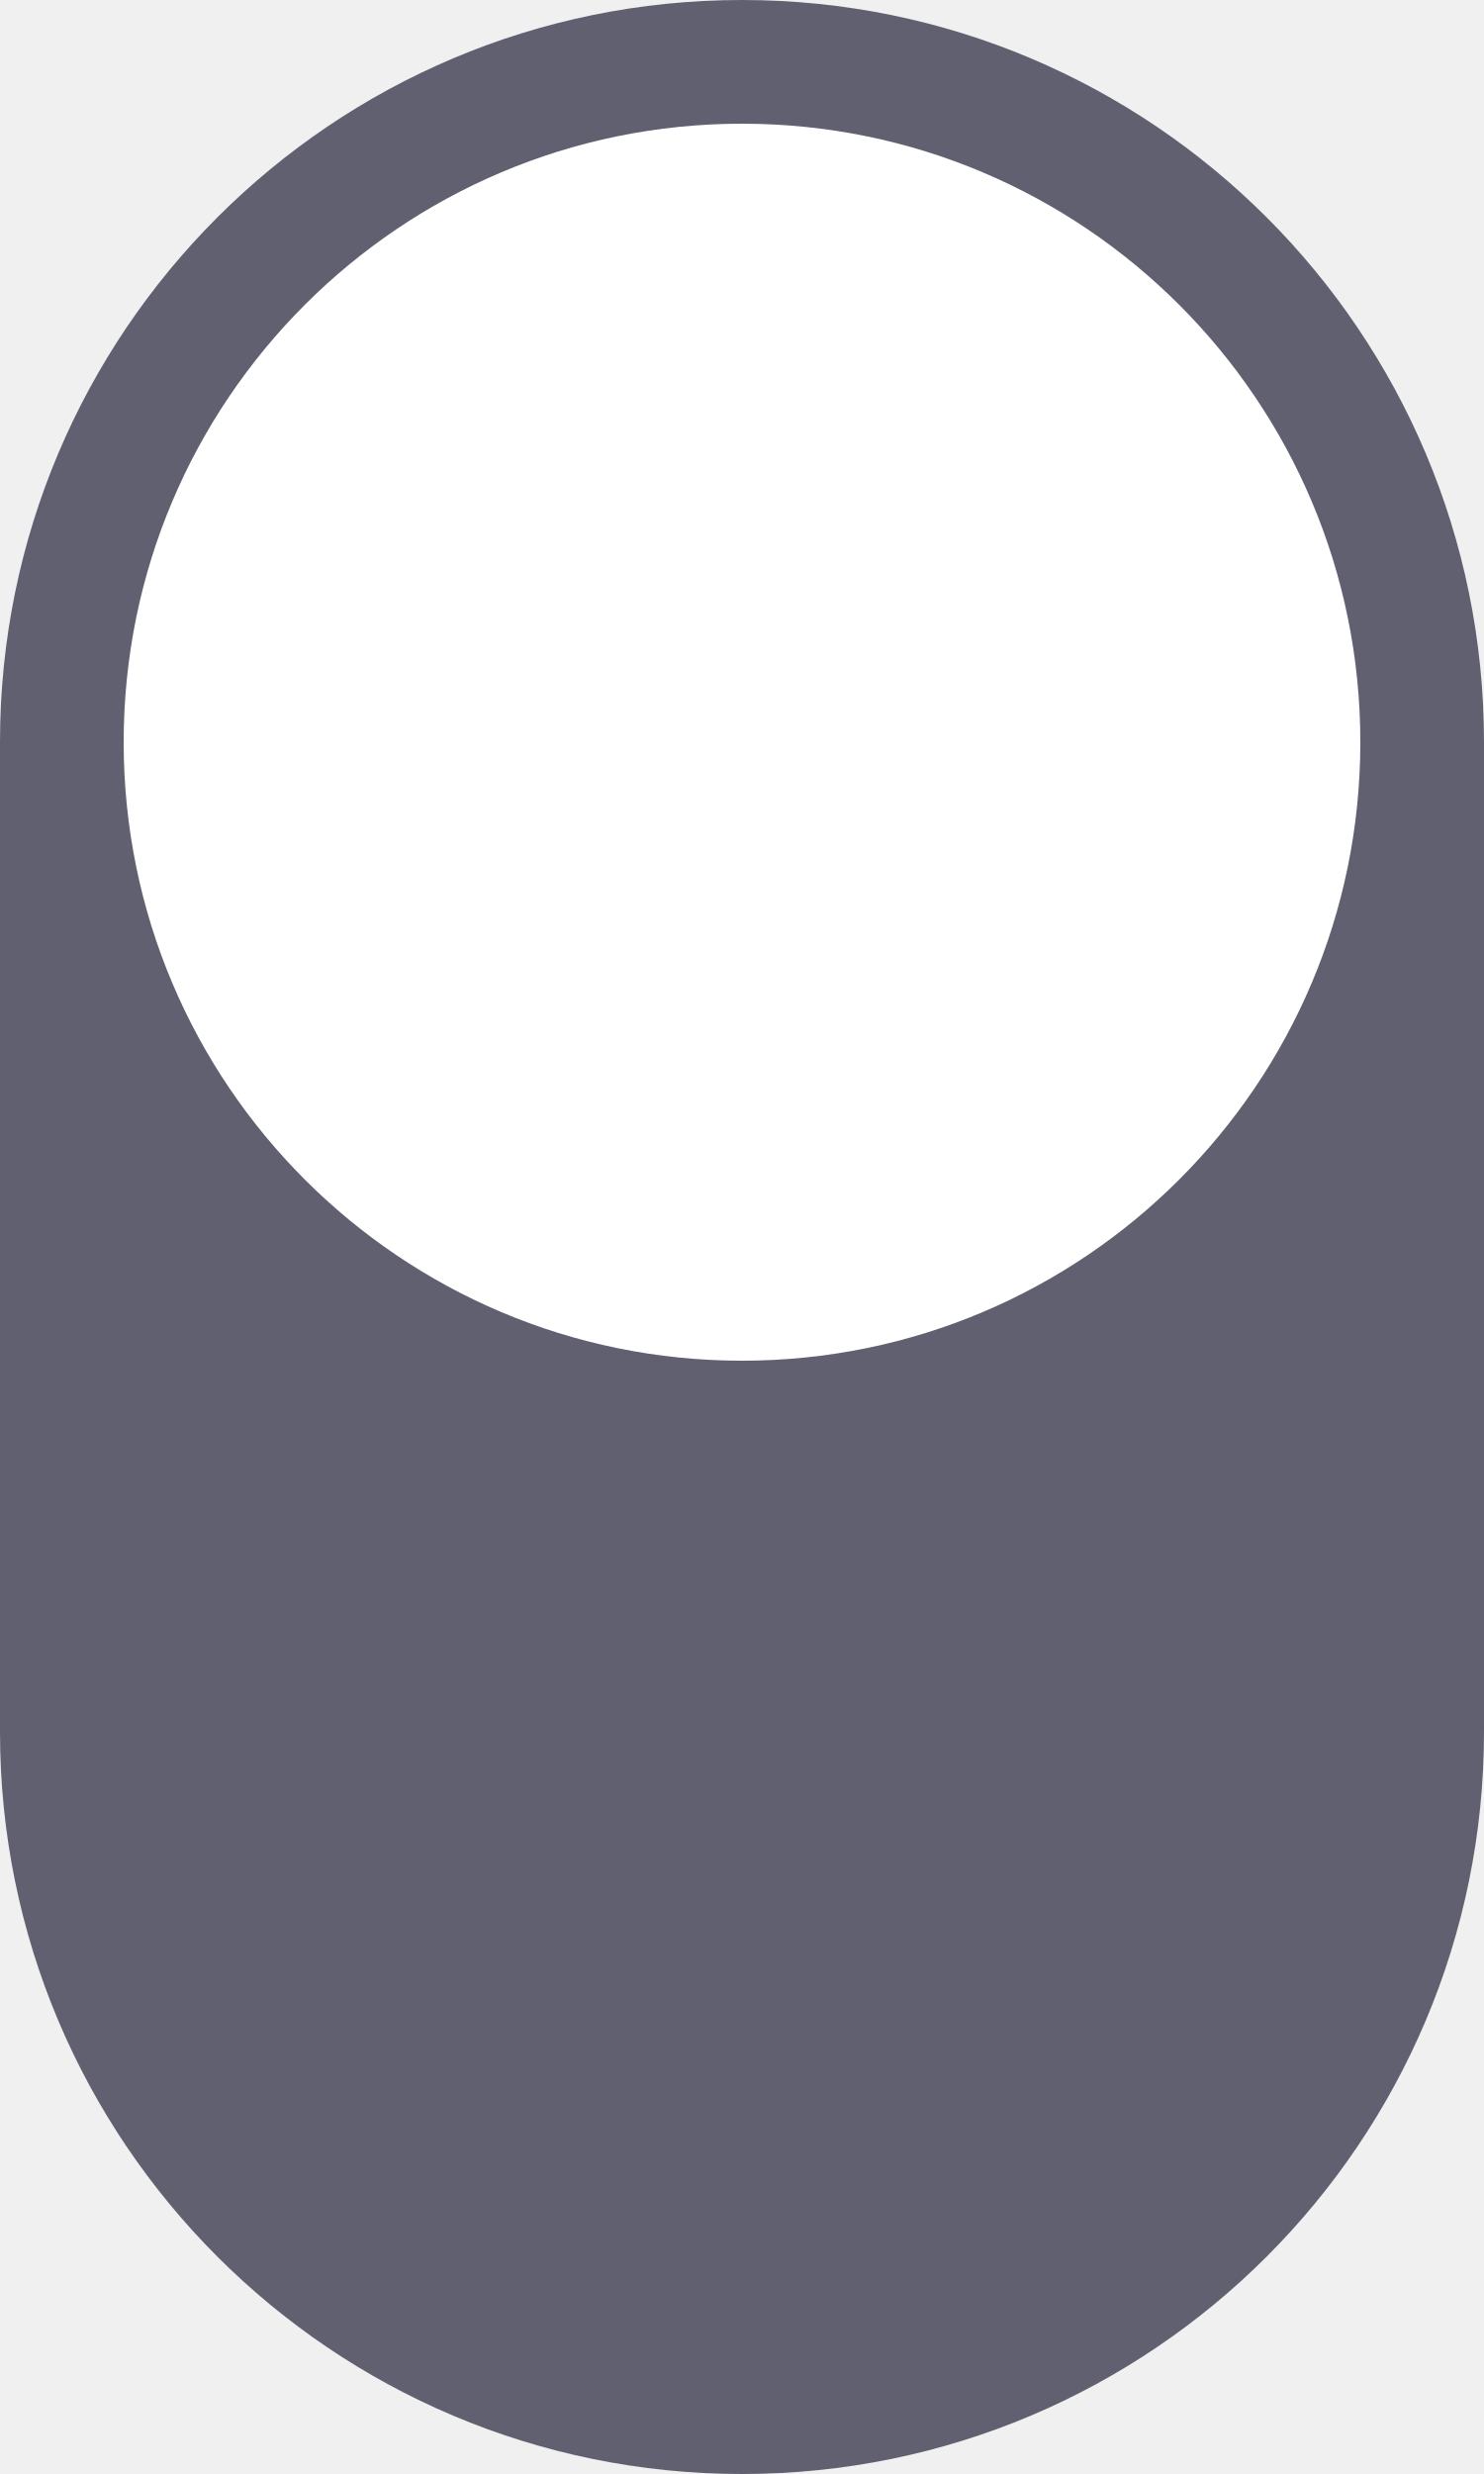
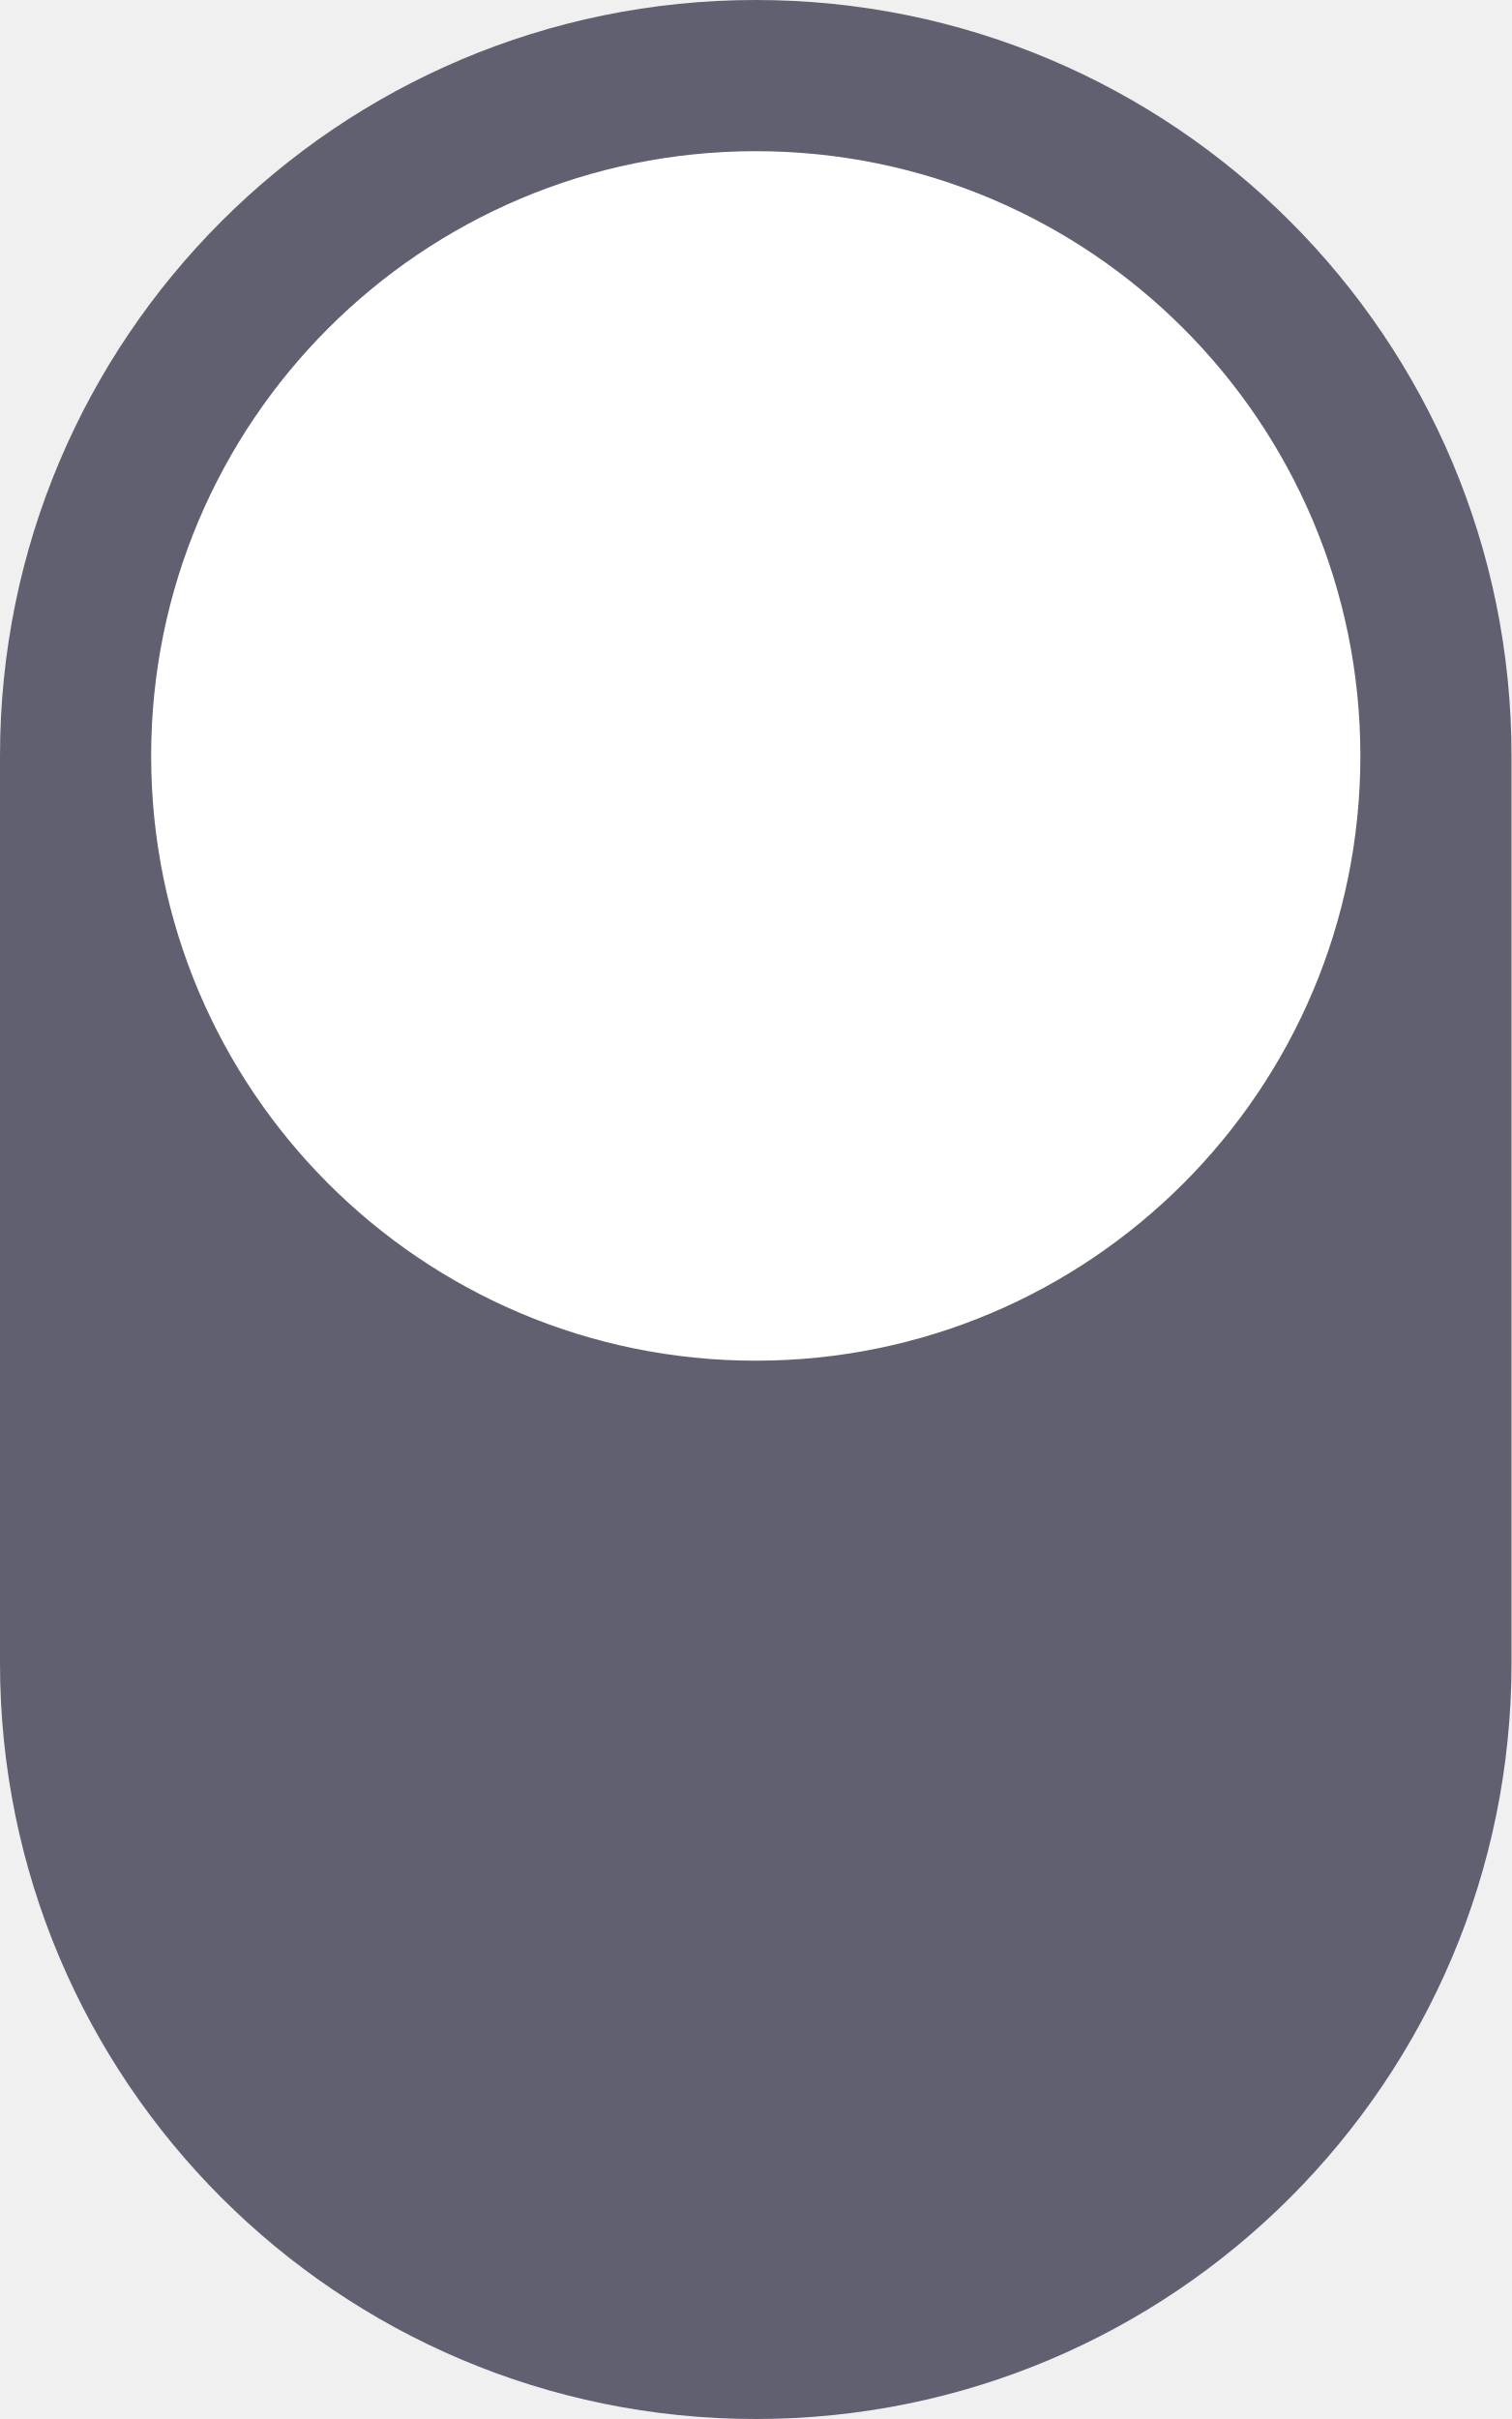
- <svg xmlns="http://www.w3.org/2000/svg" width="24" height="40" viewBox="0 0 24 40" fill="none">
-   <rect x="1.74846e-06" y="40" width="40" height="24" rx="12" transform="rotate(-90 1.74846e-06 40)" fill="#606070" />
-   <circle cx="12" cy="12" r="10" transform="rotate(-90 12 12)" fill="white" />
+ <svg xmlns="http://www.w3.org/2000/svg" width="20" height="32" viewBox="0 0 20 32" fill="none">
+   <rect x="1.39876e-06" y="32" width="32" height="20" rx="10" transform="rotate(-90 1.39876e-06 32)" fill="#606070" />
+   <ellipse cx="10" cy="10" rx="8" ry="8" transform="rotate(-90 10 10)" fill="white" />
</svg>
